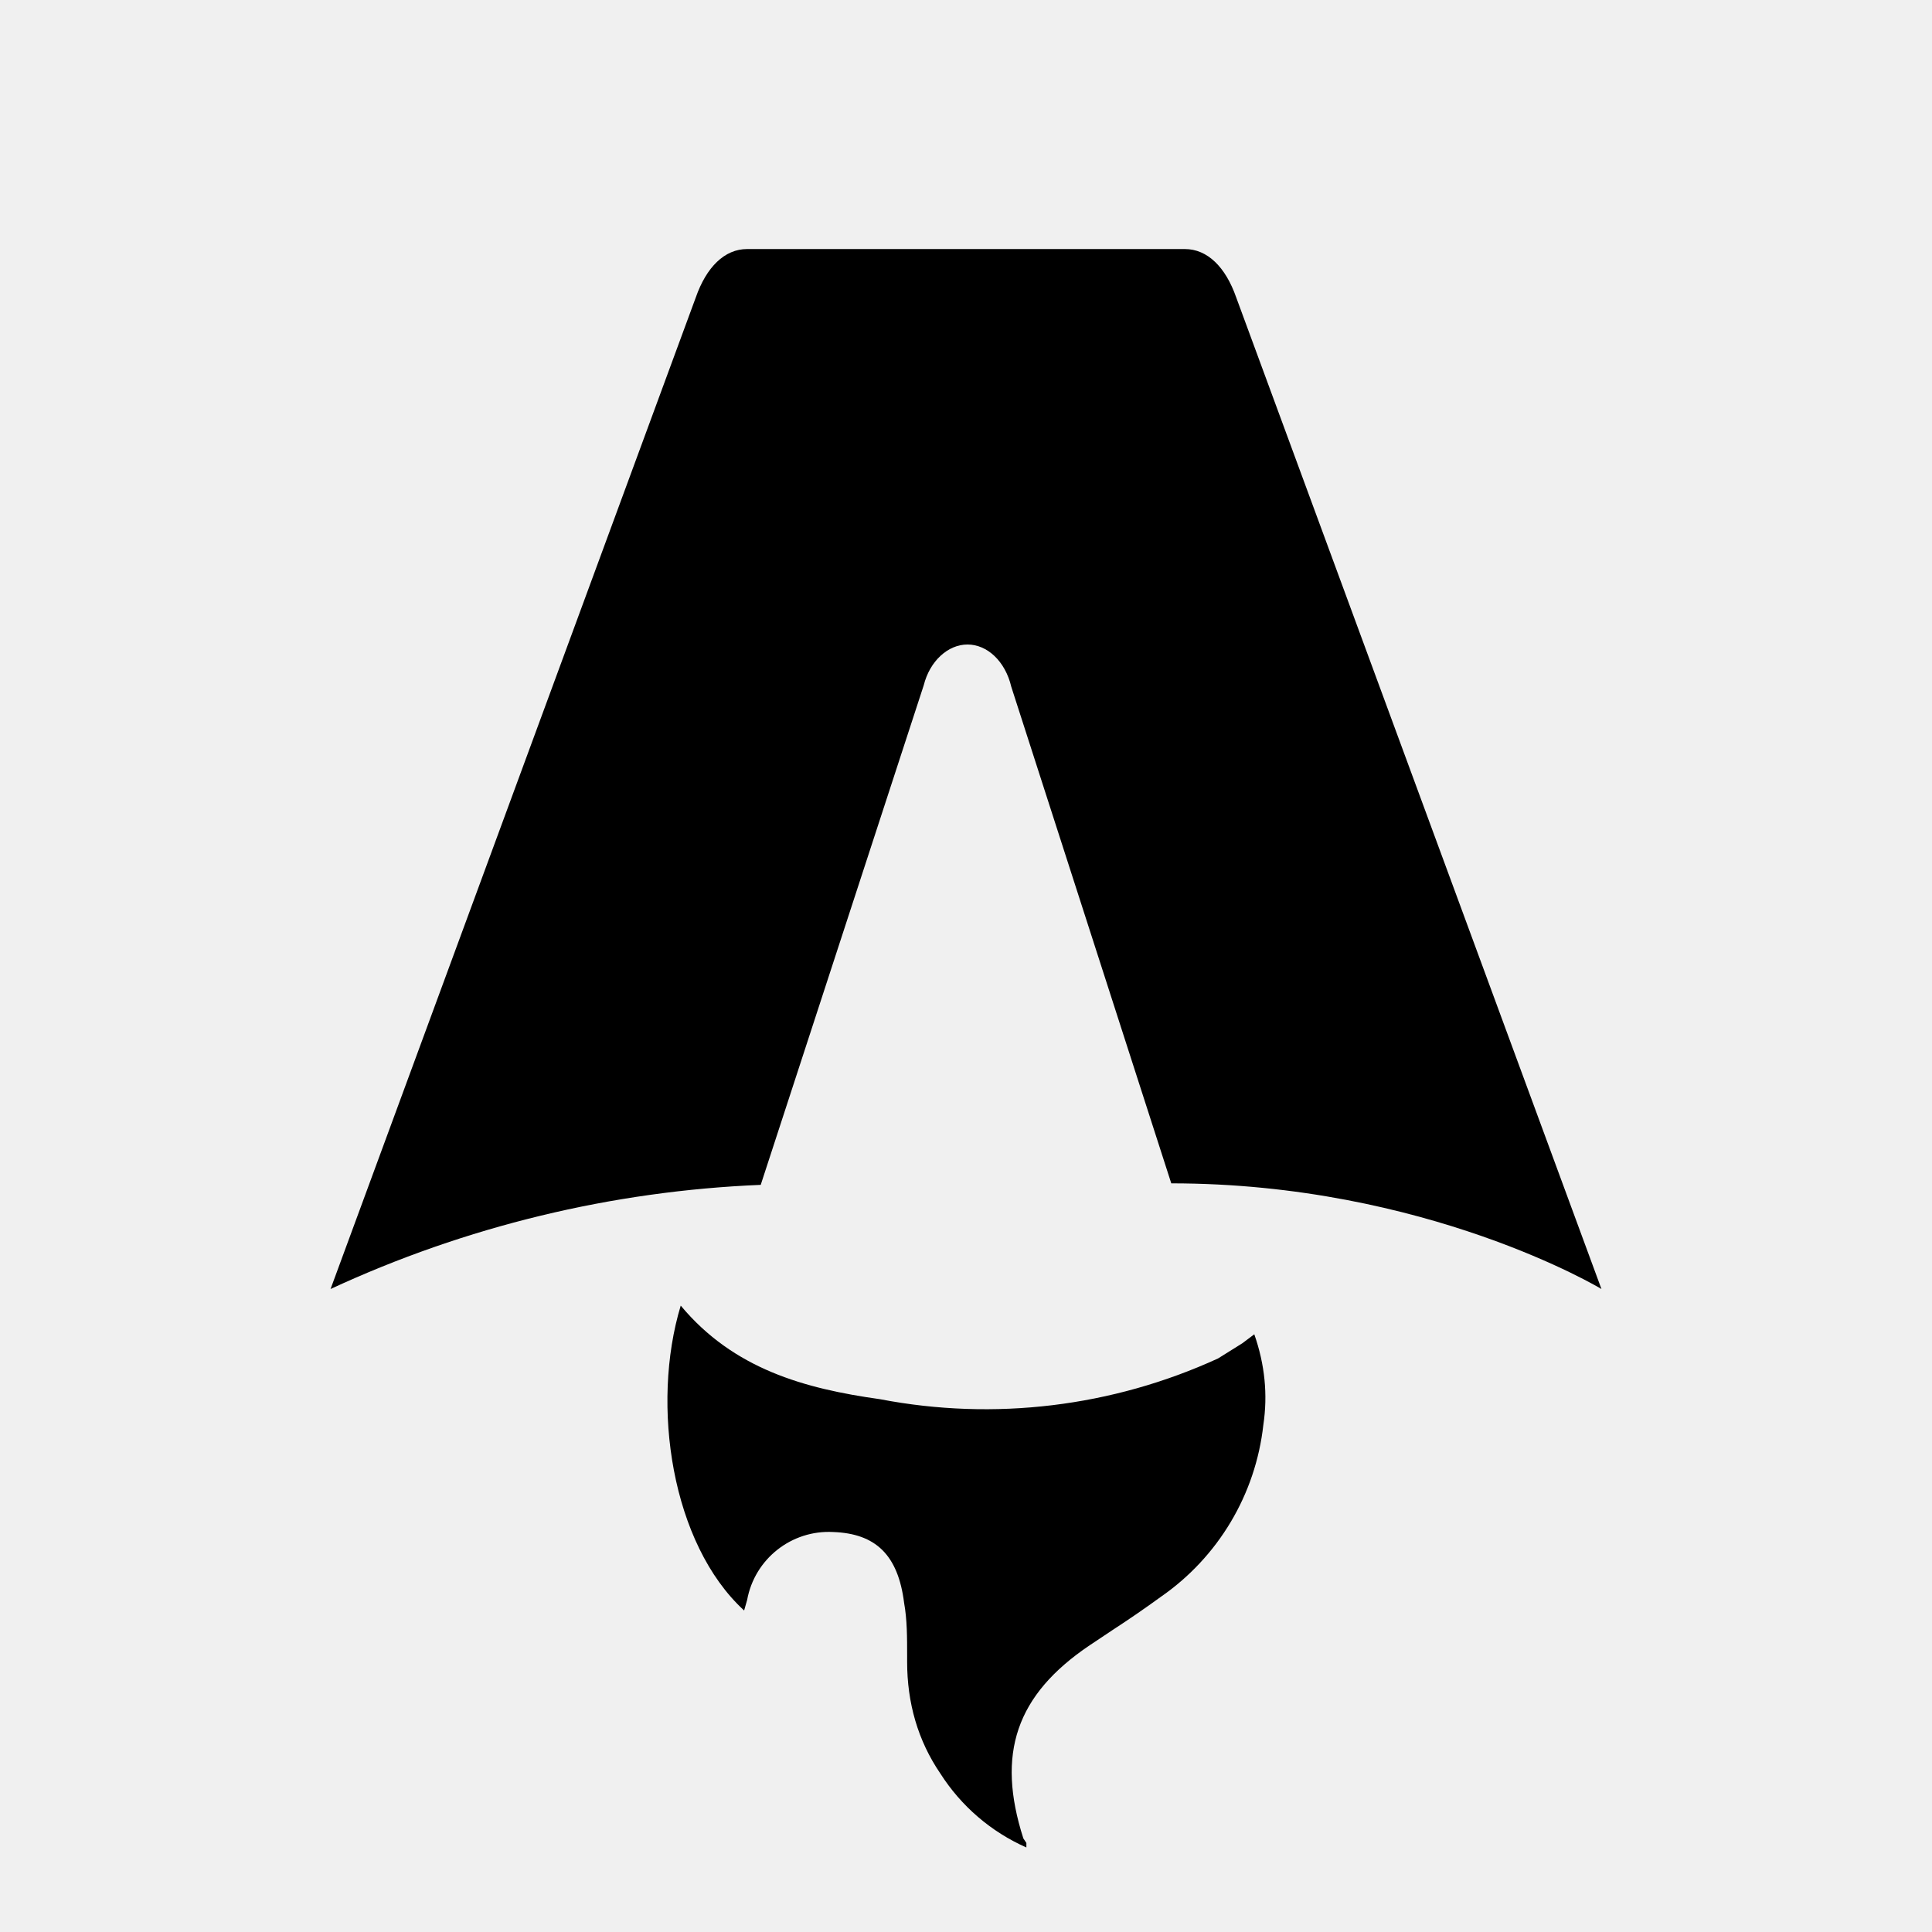
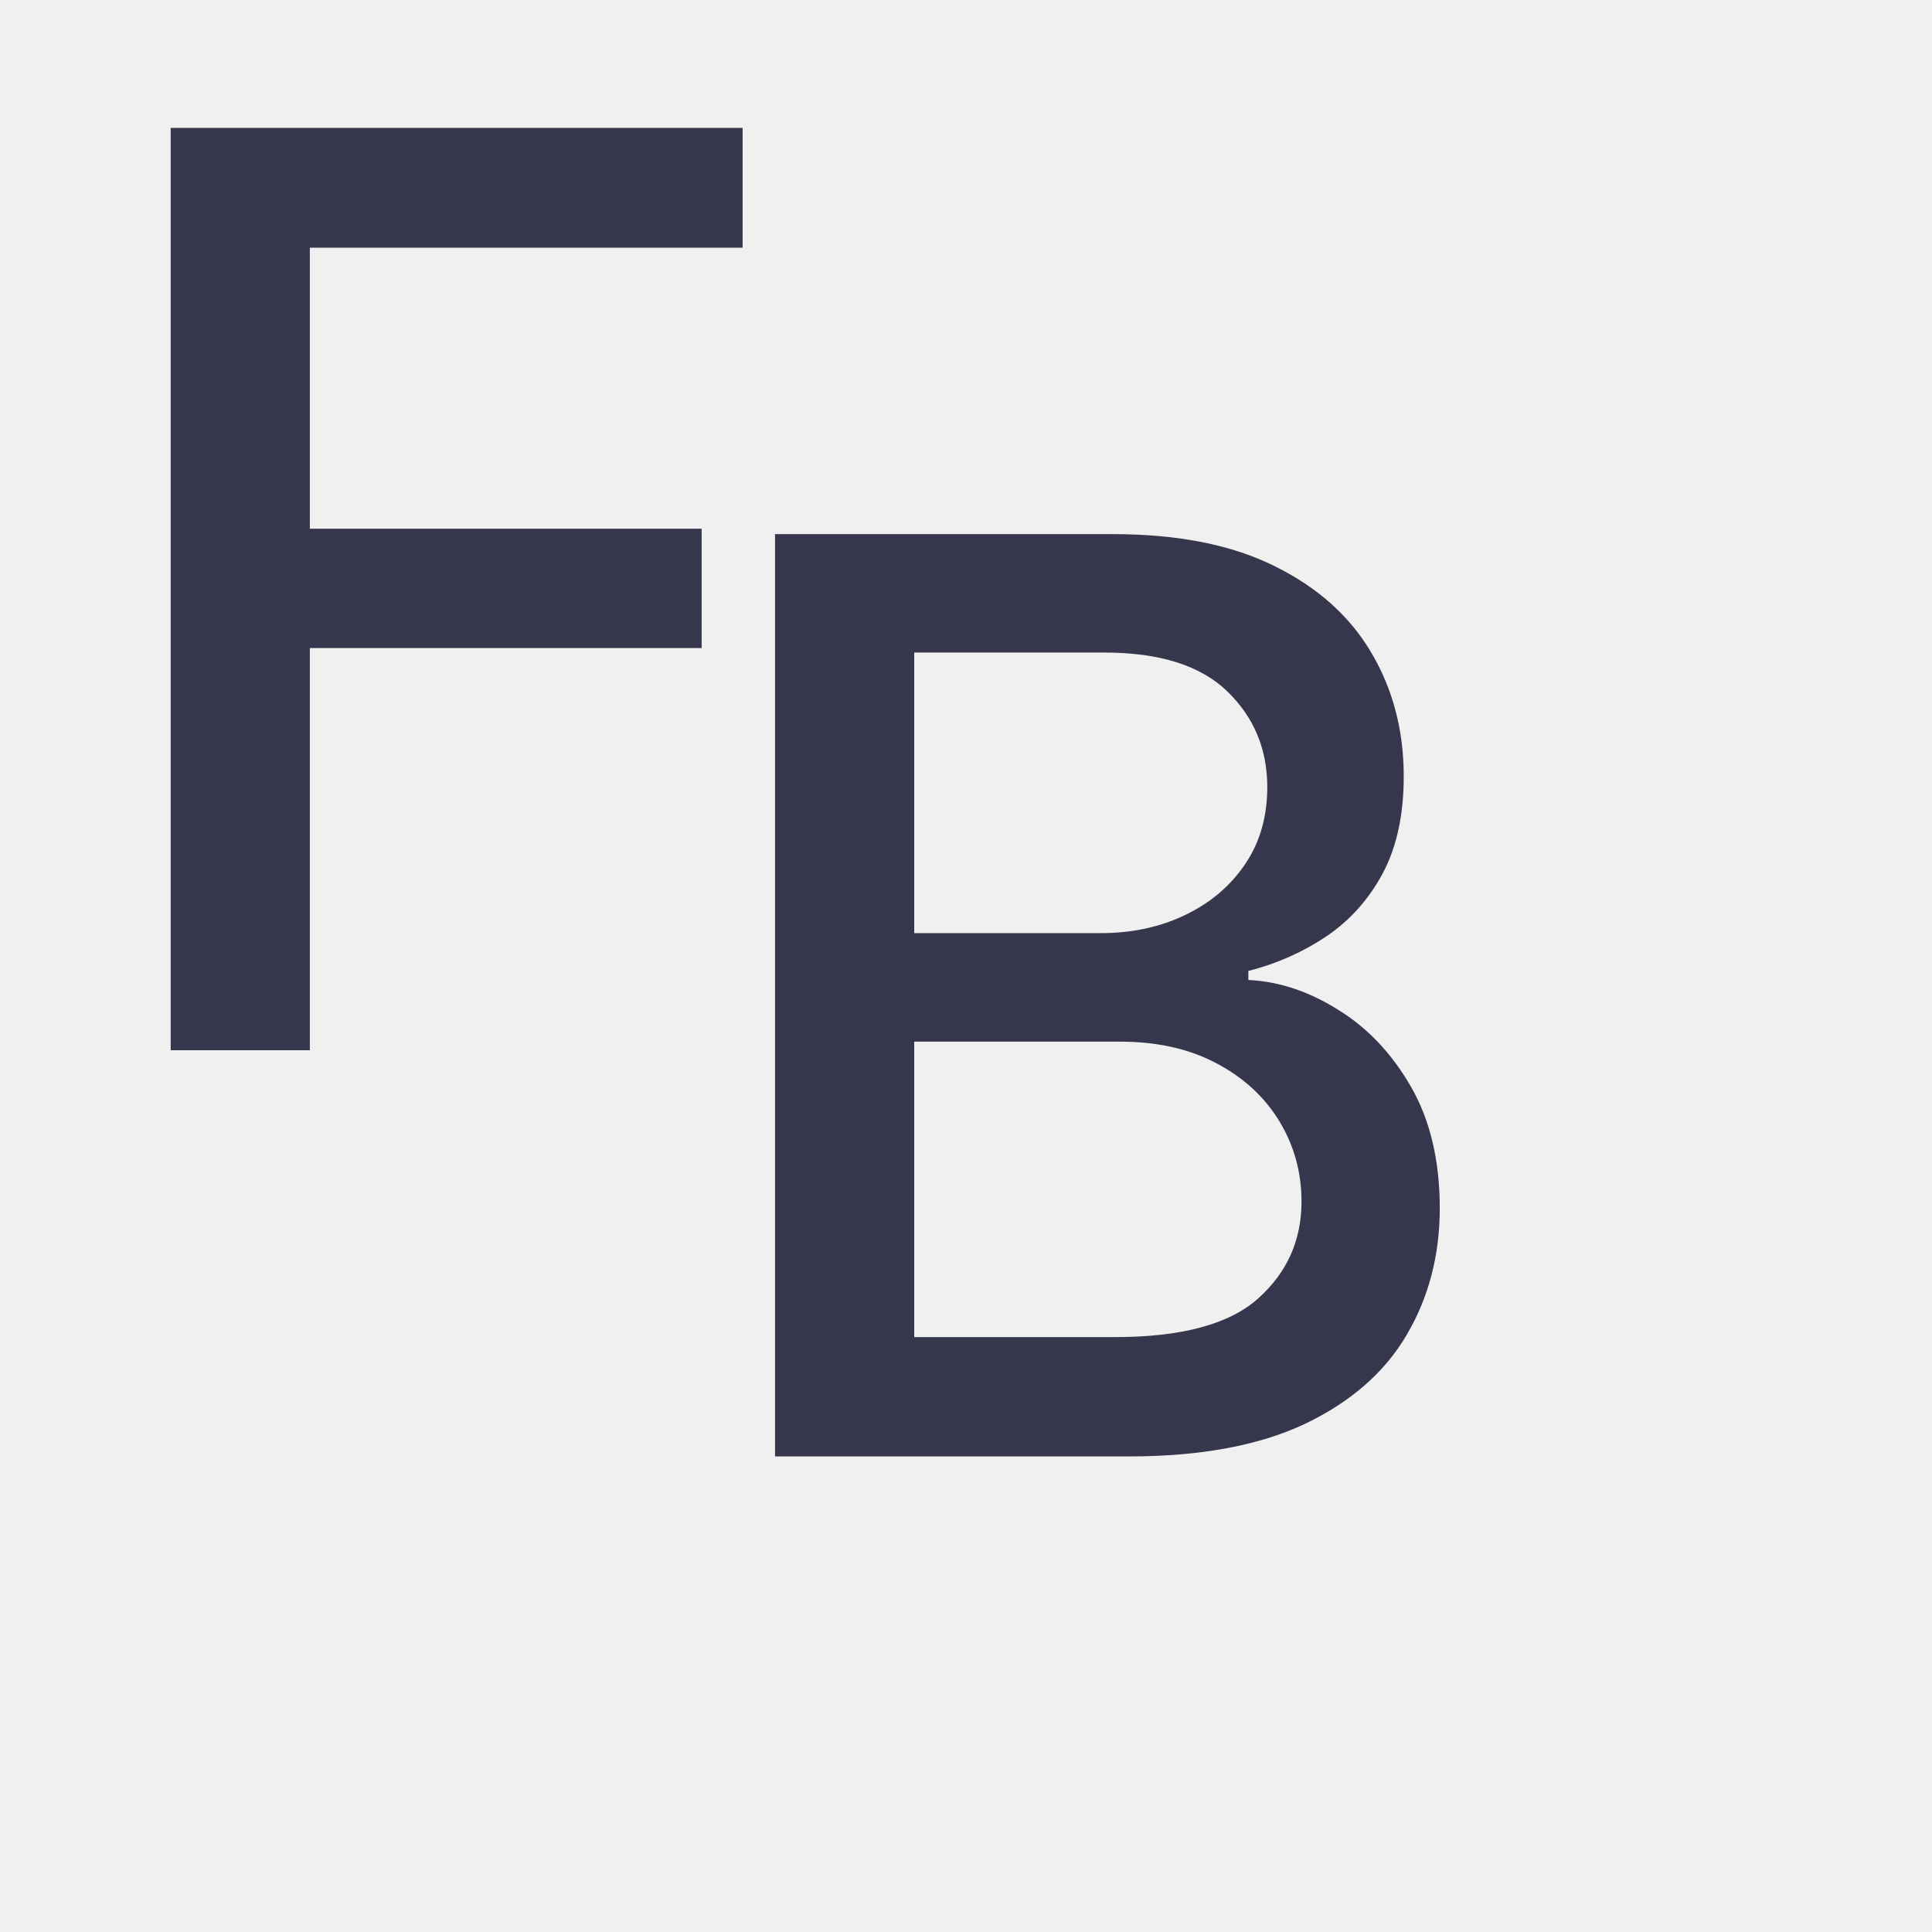
- <svg xmlns="http://www.w3.org/2000/svg" fill="none" viewBox="0 0 128 128">
-   <path d="M50.4 78.5a75.1 75.1 0 0 0-28.5 6.9l24.2-65.7c.7-2 1.9-3.2 3.4-3.2h29c1.5 0 2.7 1.2 3.4 3.2l24.2 65.7s-11.6-7-28.5-7L67 45.5c-.4-1.7-1.6-2.8-2.9-2.8-1.3 0-2.5 1.1-2.9 2.7L50.4 78.5Zm-1.1 28.2Zm-4.2-20.2c-2 6.6-.6 15.8 4.2 20.2a17.5 17.5 0 0 1 .2-.7 5.5 5.5 0 0 1 5.7-4.5c2.8.1 4.3 1.5 4.7 4.7.2 1.1.2 2.3.2 3.5v.4c0 2.7.7 5.2 2.2 7.4a13 13 0 0 0 5.7 4.9v-.3l-.2-.3c-1.8-5.6-.5-9.5 4.4-12.8l1.5-1a73 73 0 0 0 3.2-2.2 16 16 0 0 0 6.8-11.4c.3-2 .1-4-.6-6l-.8.6-1.6 1a37 37 0 0 1-22.4 2.7c-5-.7-9.7-2-13.2-6.2Z" />
+ <svg xmlns="http://www.w3.org/2000/svg" width="195" height="195" fill="none">
+   <path d="M17.227 106V12.91h57.727V25H31.273v28.364h39.545v12.045H31.273V106H17.227Z" fill="#000" />
+   <path d="M78.227 147V53.91h34.091c6.606 0 12.076 1.09 16.409 3.272 4.334 2.151 7.576 5.076 9.728 8.772 2.151 3.667 3.227 7.804 3.227 12.41 0 3.878-.712 7.151-2.137 9.818-1.424 2.636-3.333 4.757-5.727 6.364-2.363 1.575-4.97 2.727-7.818 3.454v.91c3.091.15 6.106 1.151 9.045 2.999 2.97 1.818 5.425 4.409 7.364 7.773 1.939 3.363 2.909 7.454 2.909 12.273 0 4.757-1.121 9.03-3.363 12.818-2.213 3.757-5.637 6.742-10.273 8.954-4.637 2.182-10.561 3.273-17.773 3.273H78.227Zm14.046-12.045h20.272c6.728 0 11.546-1.303 14.455-3.91 2.909-2.606 4.364-5.863 4.364-9.772 0-2.94-.743-5.637-2.228-8.091-1.484-2.455-3.606-4.409-6.363-5.864-2.728-1.454-5.97-2.182-9.728-2.182H92.273v29.819Zm0-40.773h18.818c3.151 0 5.985-.606 8.5-1.818 2.545-1.213 4.561-2.91 6.045-5.091 1.516-2.212 2.273-4.819 2.273-7.819 0-3.848-1.348-7.075-4.045-9.681-2.697-2.606-6.834-3.91-12.409-3.91H92.273v28.319Z" fill="#36374C" />
  <style>
-         path { fill: #000; }
+         path {
+             fill: #36374C;
+         }
        @media (prefers-color-scheme: dark) {
-             path { fill: #FFF; }
+             path {
+                 fill: #FFF;
+             }
        }
    </style>
</svg>
